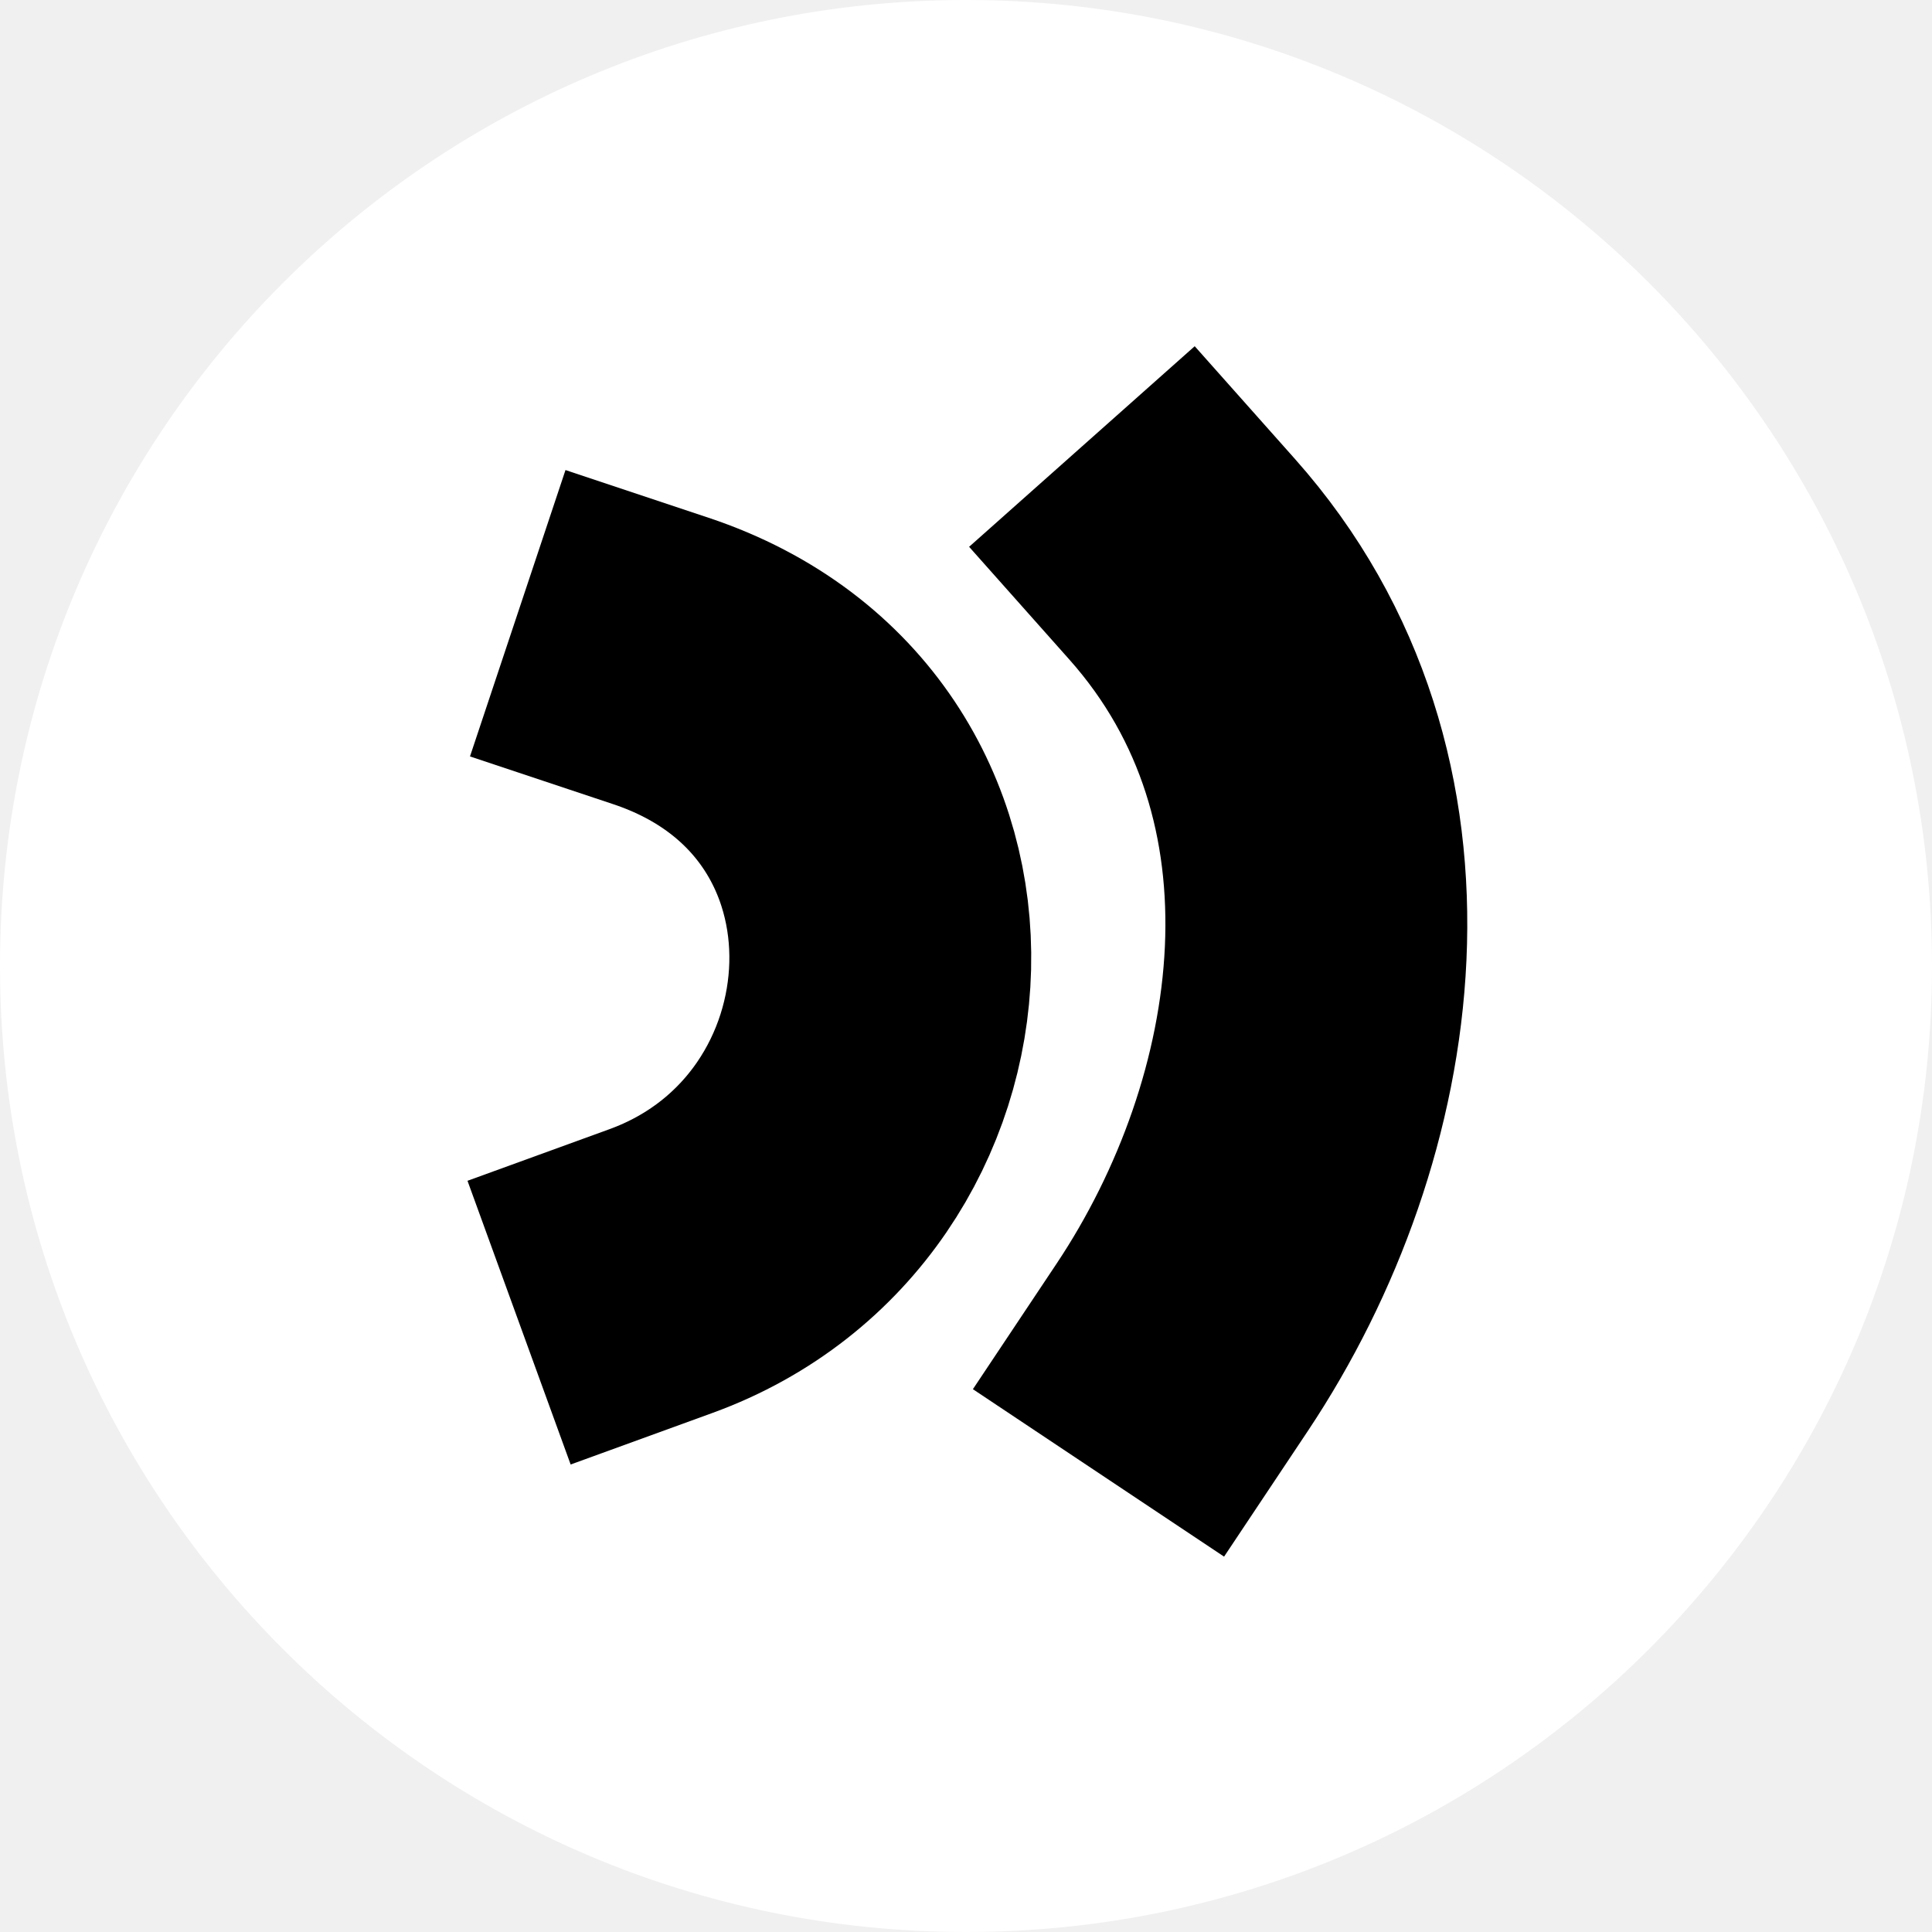
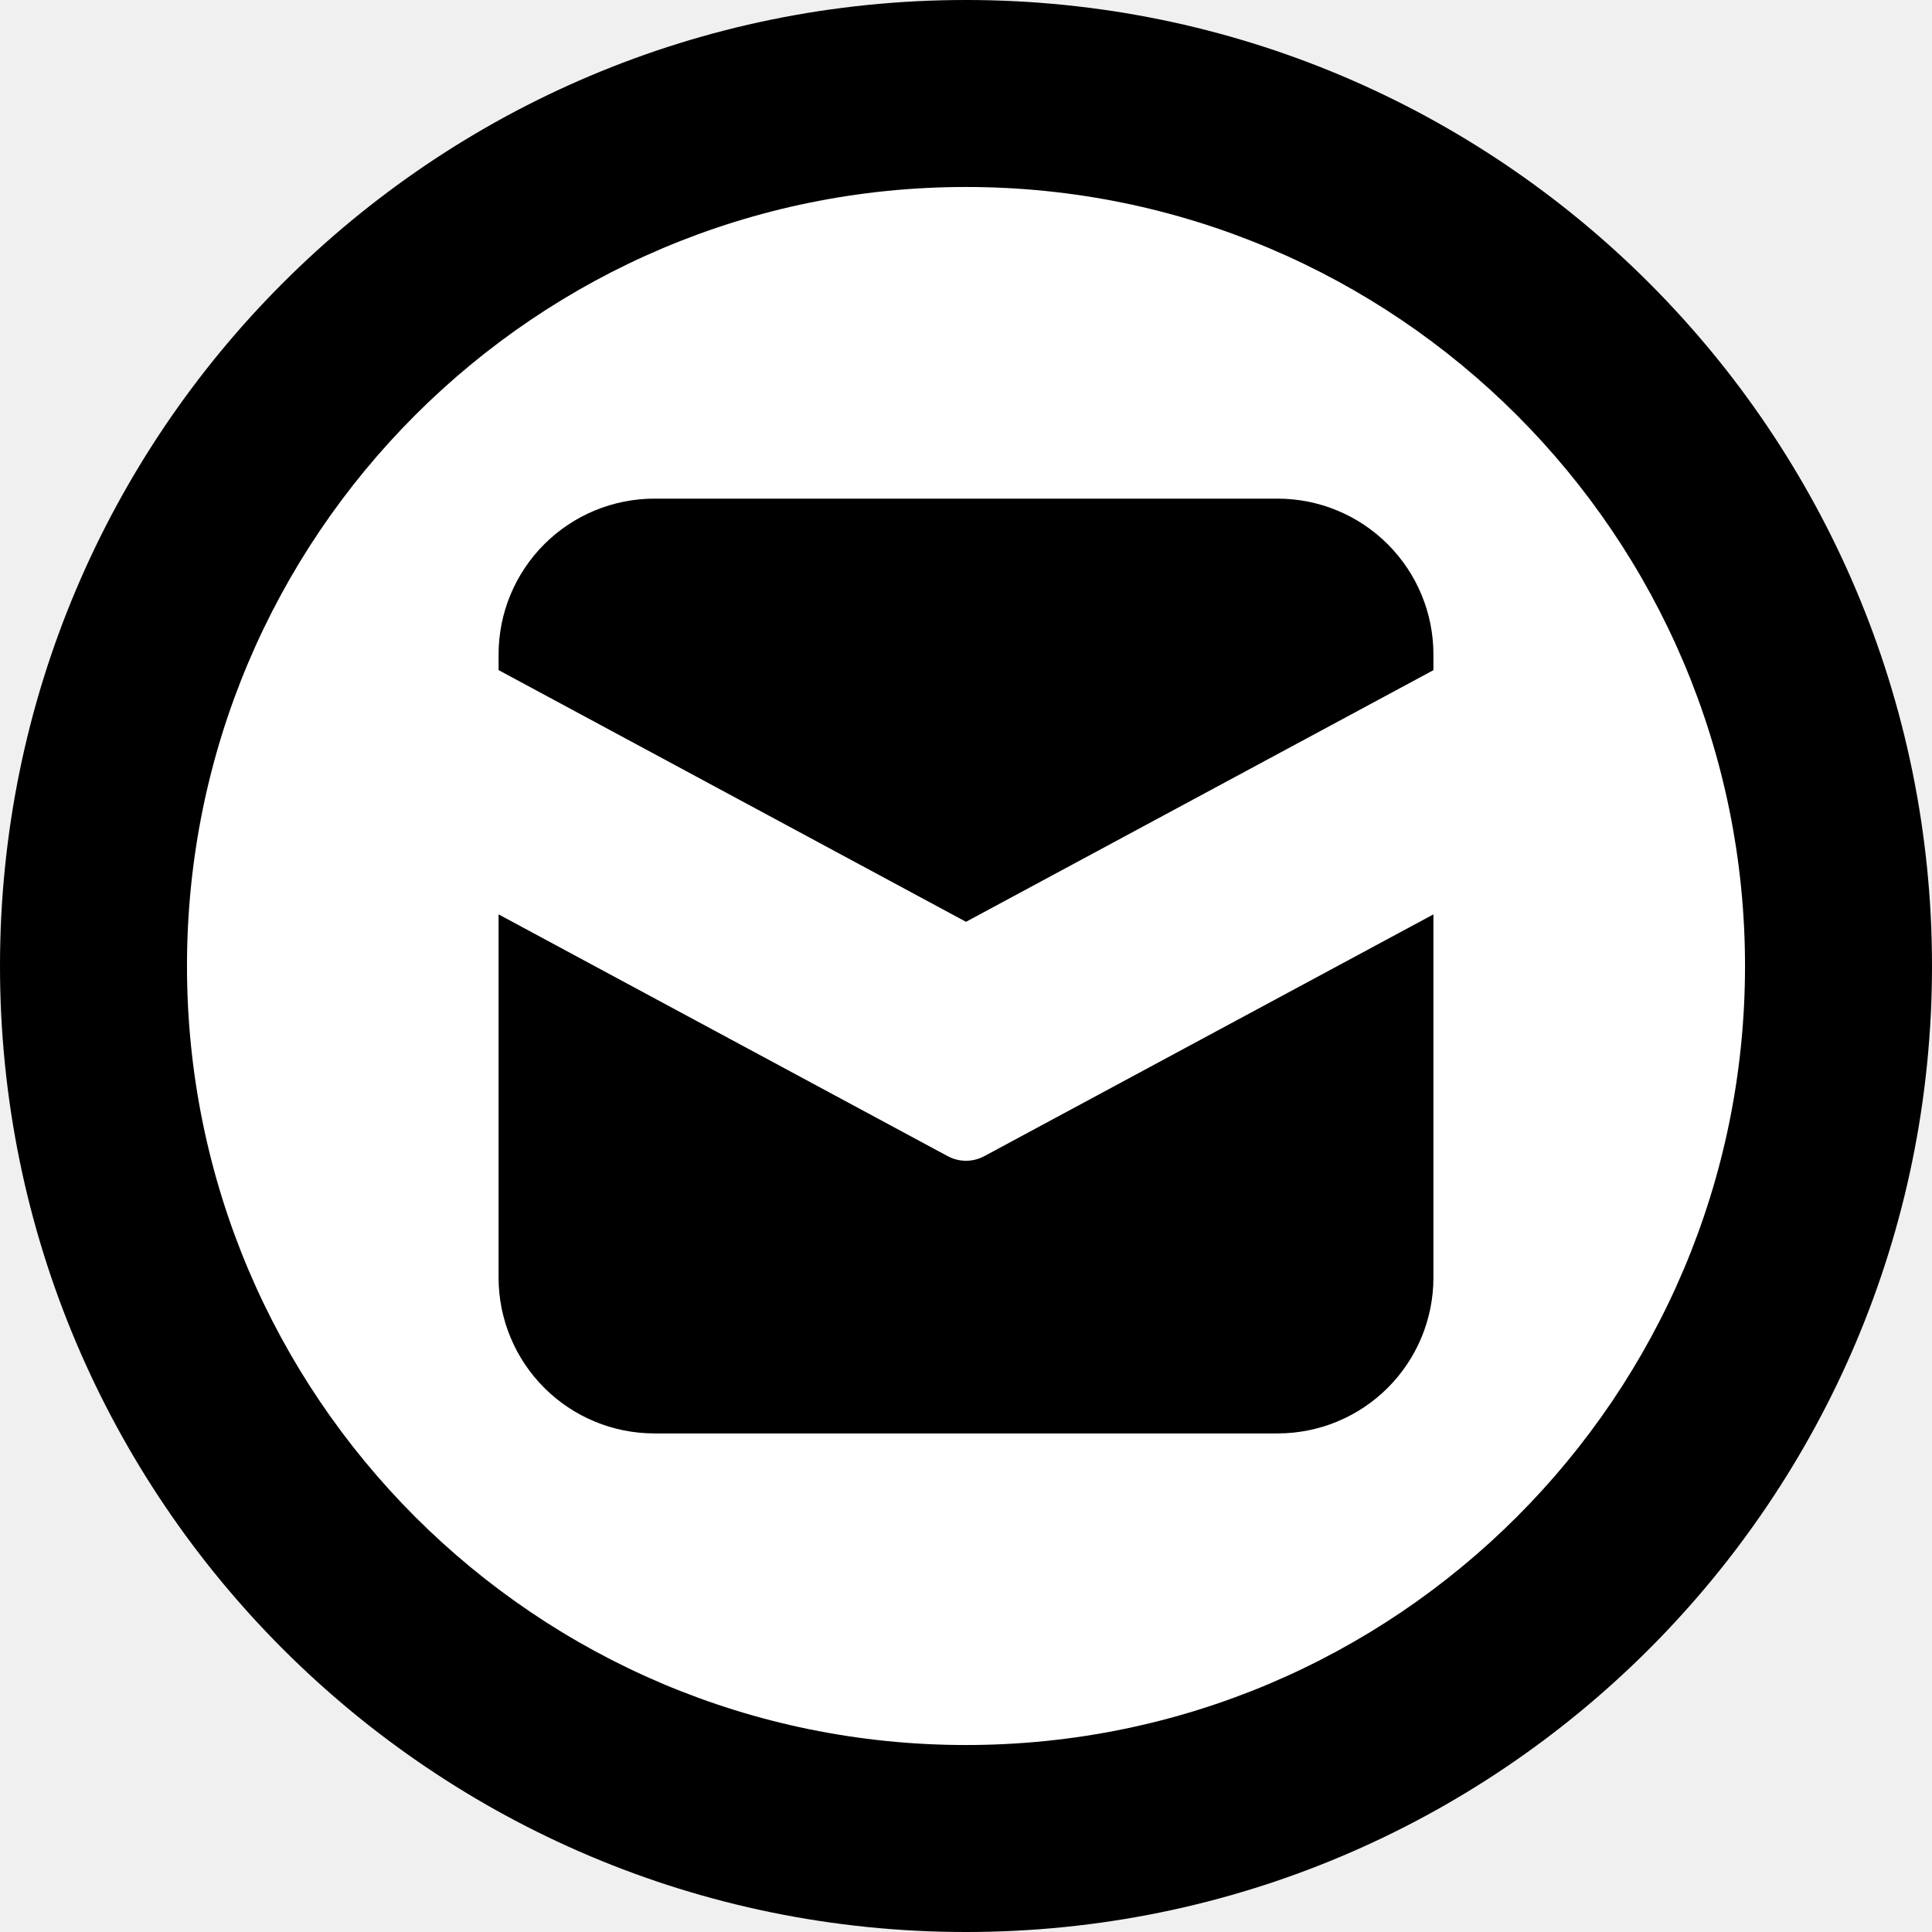
- <svg xmlns="http://www.w3.org/2000/svg" version="1.1" width="32" height="32">
-   <svg width="32" height="32" viewBox="0 0 32 32" fill="none">
-     <circle cx="16" cy="16" r="16" fill="white" />
-     <path d="M19.581 9.264C22.95 13.053 22.107 18.527 19.581 22.316" stroke="black" stroke-width="5" stroke-linecap="square" />
-     <path d="M10.947 10.948C16 12.633 15.579 19.369 10.947 21.053" stroke="black" stroke-width="5" stroke-linecap="square" />
-   </svg>
-   <style>@media (prefers-color-scheme: light) { :root { filter: none; } }
- </style>
+ <svg xmlns="http://www.w3.org/2000/svg" width="32" height="32" viewBox="0 0 32 32" fill="none">
+   <g clip-path="url(#clip0_693_13)">
+     <path d="M16 32C24.837 32 32 24.837 32 16C32 7.163 24.837 0 16 0C7.163 0 0 7.163 0 16C0 24.837 7.163 32 16 32Z" fill="black" />
+     <path d="M16 28.903C23.126 28.903 28.903 23.126 28.903 16C28.903 8.874 23.126 3.097 16 3.097C8.874 3.097 3.097 8.874 3.097 16C3.097 23.126 8.874 28.903 16 28.903Z" fill="white" />
+     <path d="M10.839 8.259C10.154 8.259 9.498 8.531 9.014 9.015C8.53 9.499 8.258 10.155 8.258 10.839V11.099L16 15.268L23.742 11.1V10.839C23.742 10.155 23.47 9.499 22.986 9.015C22.502 8.531 21.846 8.259 21.161 8.259H10.839Z" fill="black" />
+     <path d="M23.742 15.145L16.306 19.148C16.212 19.199 16.107 19.226 16 19.226C15.893 19.226 15.788 19.199 15.694 19.148L8.258 15.145V21.161C8.258 21.846 8.53 22.502 9.014 22.986C9.498 23.47 10.154 23.742 10.839 23.742H21.161C21.846 23.742 22.502 23.47 22.986 22.986C23.47 22.502 23.742 21.846 23.742 21.161V15.145Z" fill="black" />
+   </g>
+   <defs>
+     <clipPath id="clip0_693_13">
+       <rect width="32" height="32" fill="white" />
+     </clipPath>
+   </defs>
</svg>
